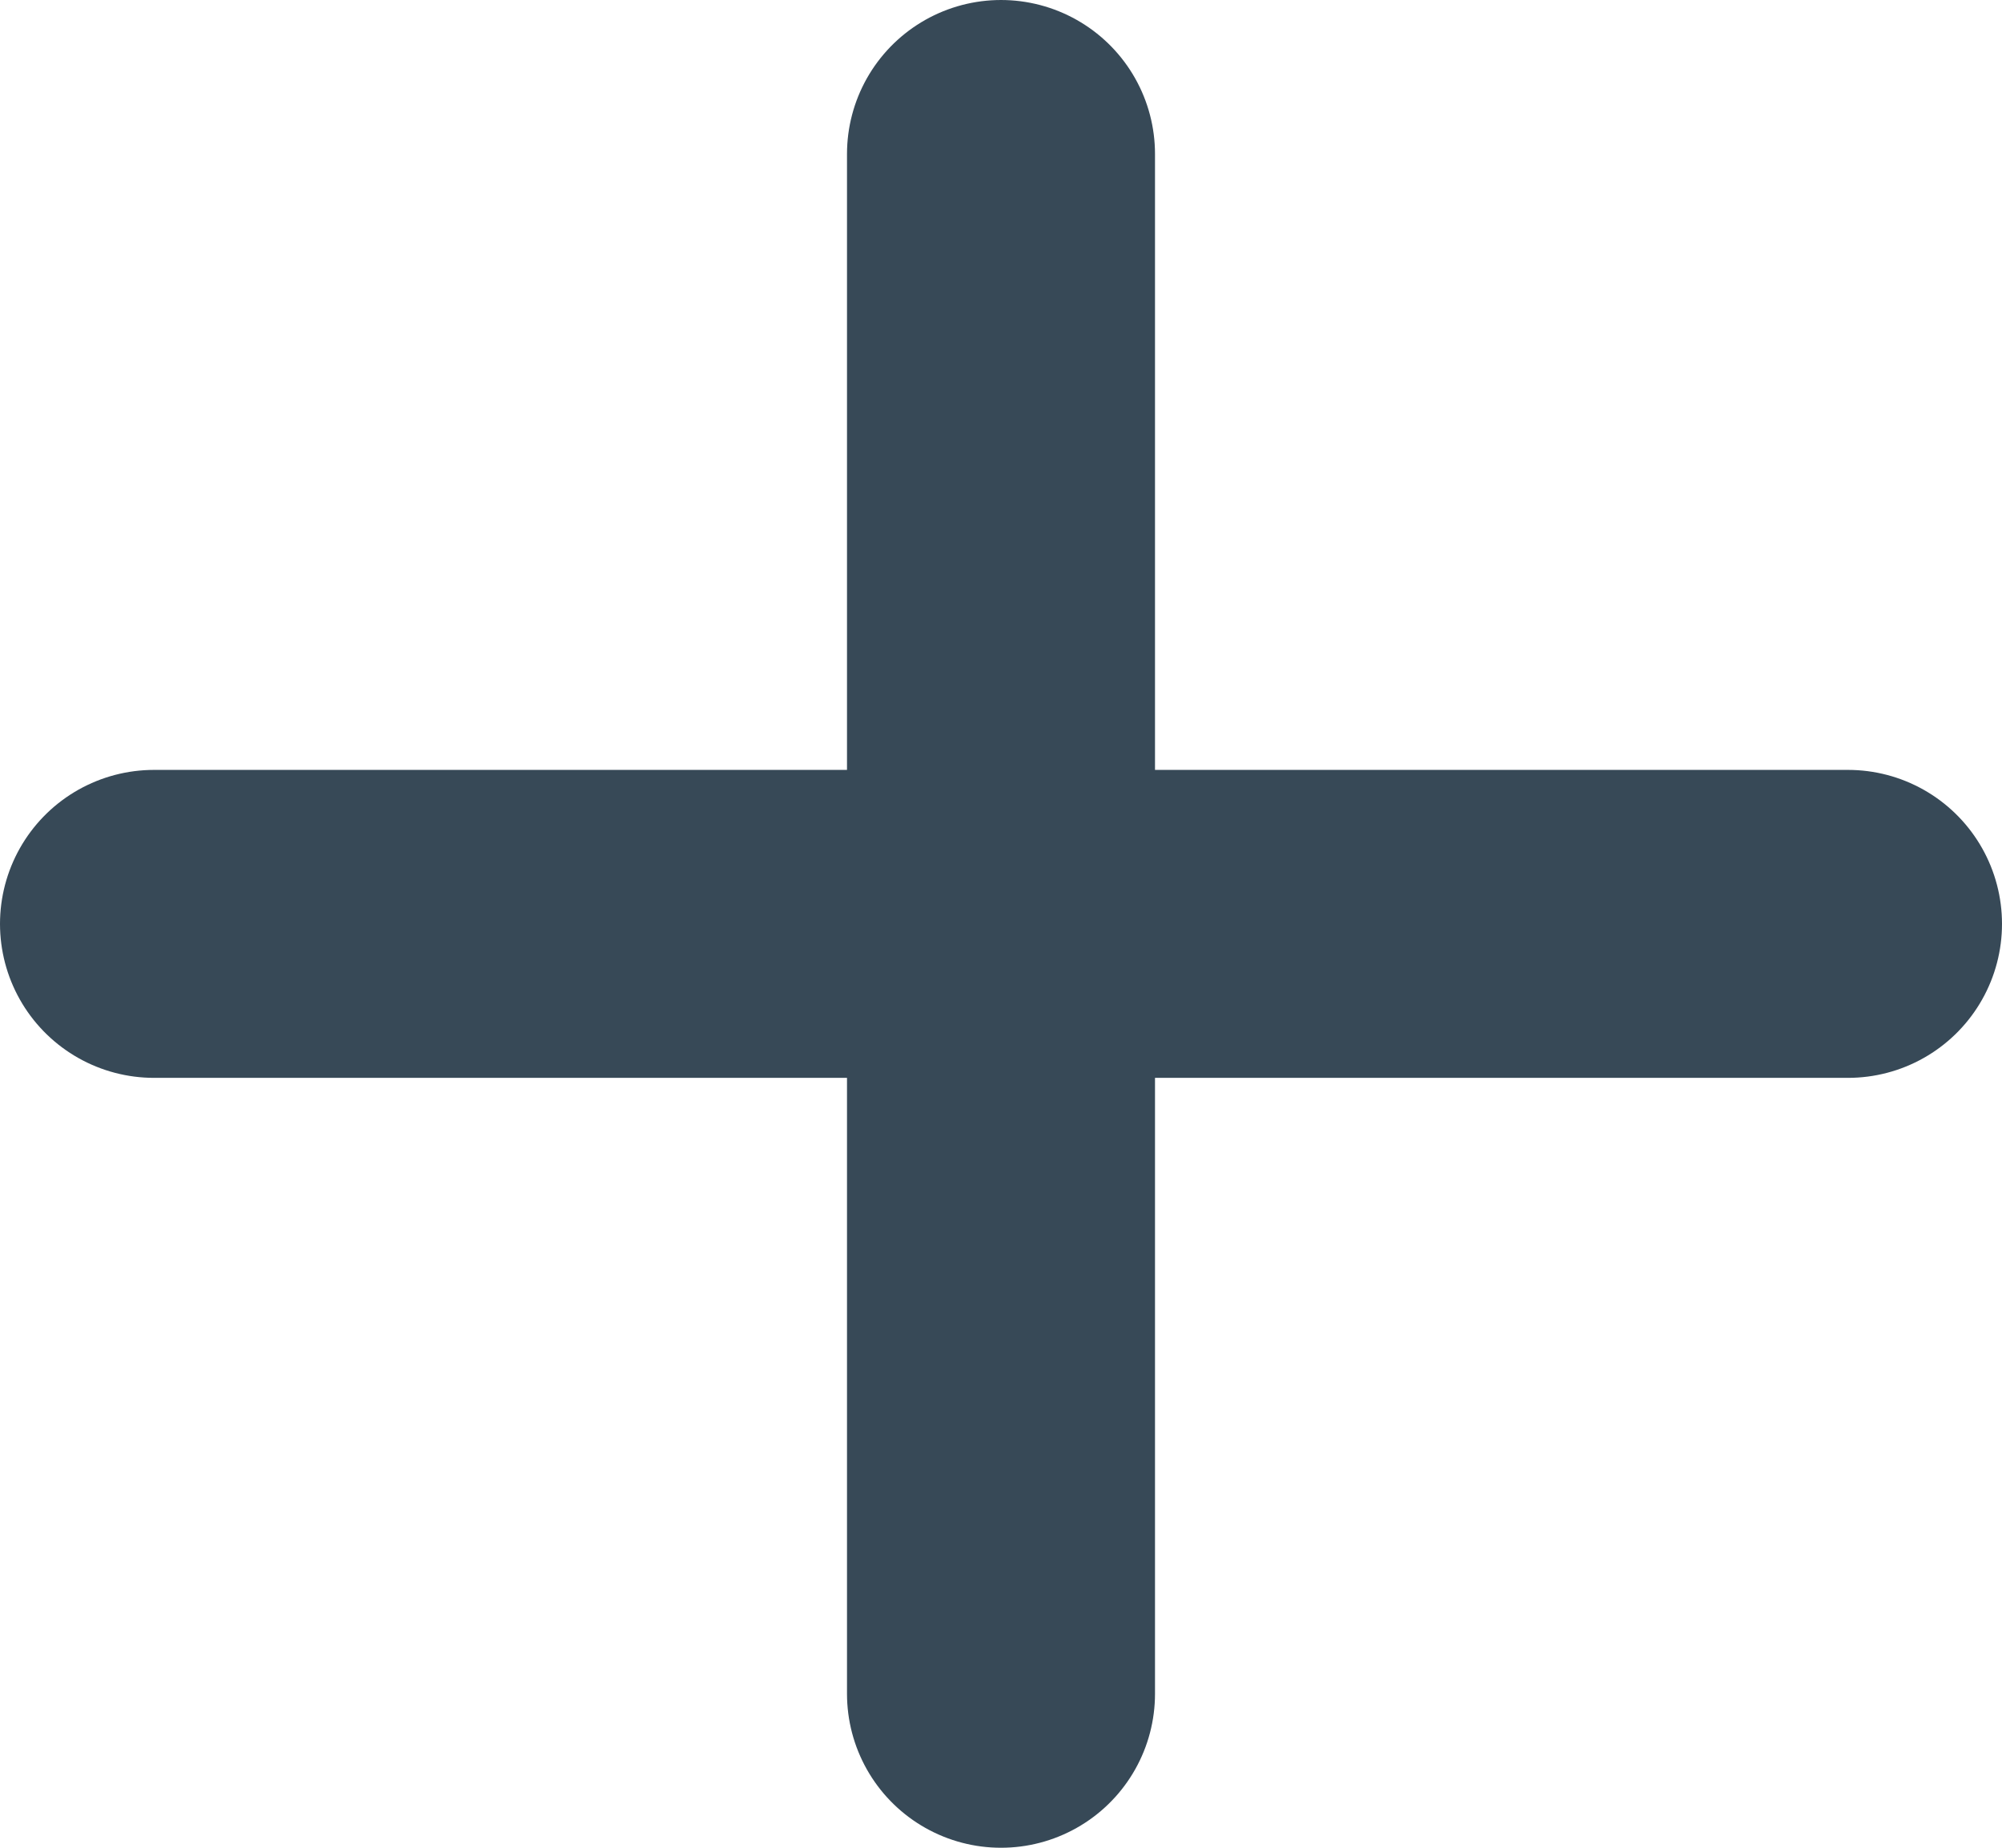
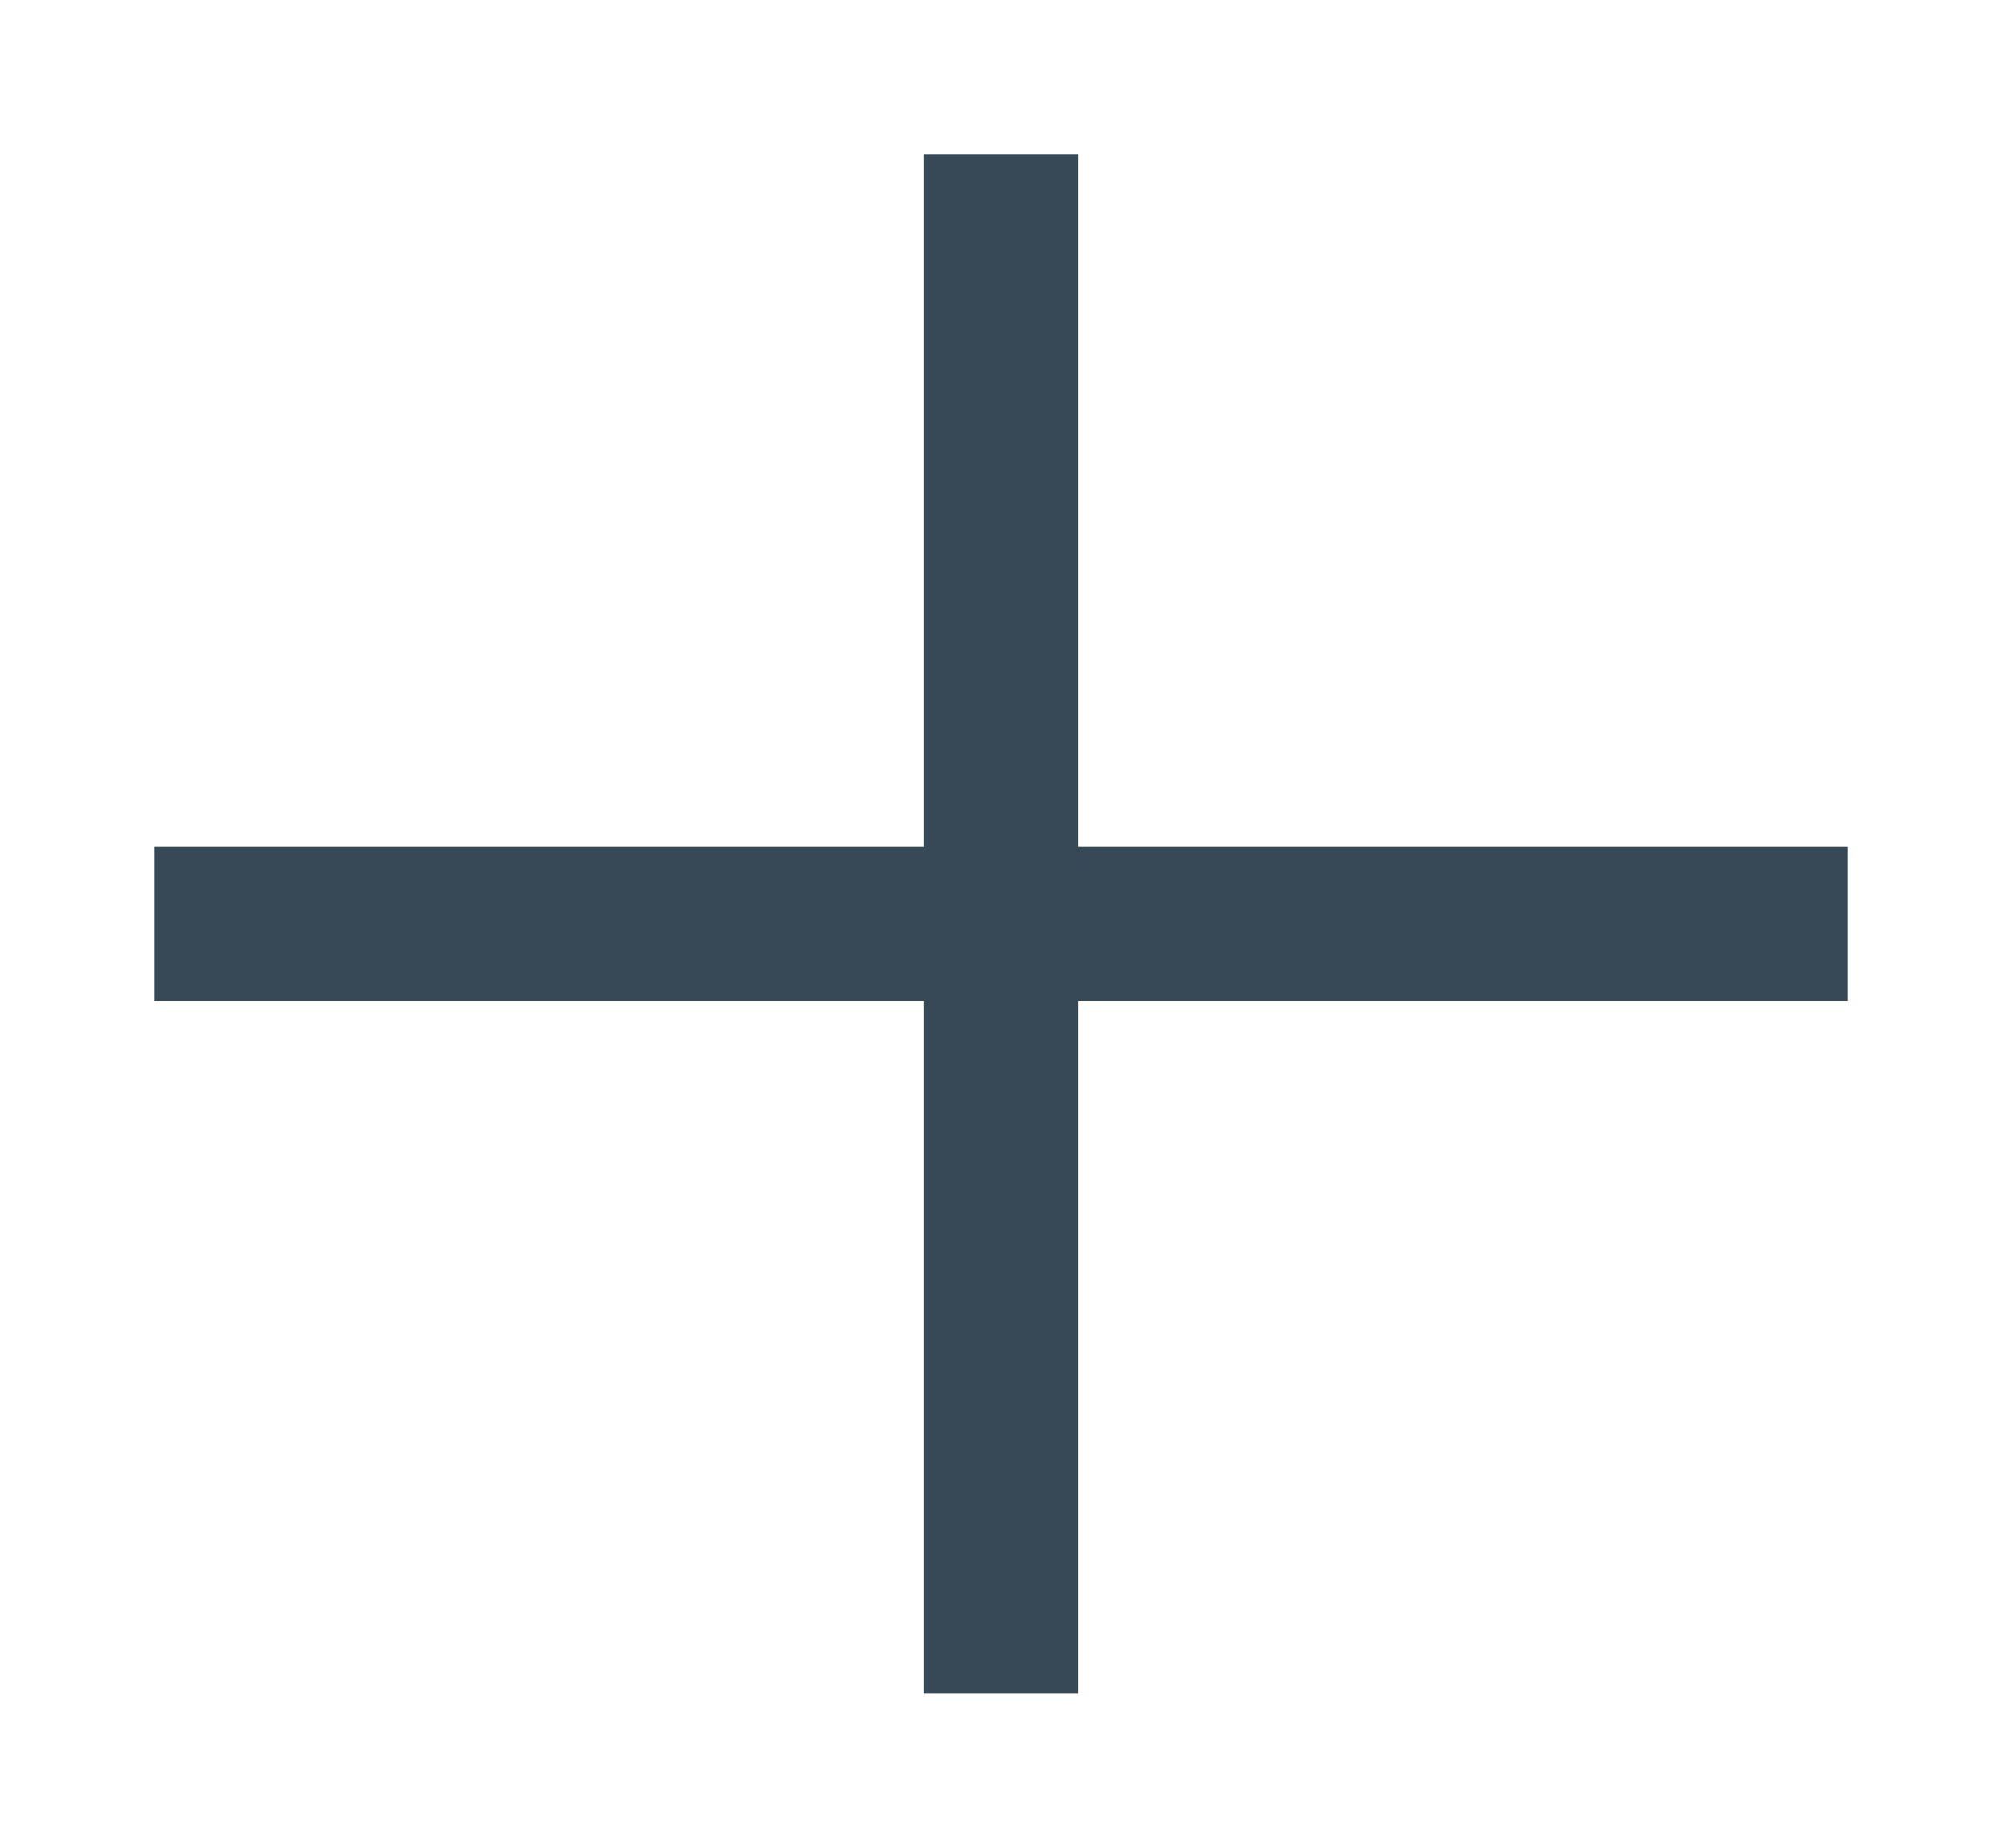
<svg xmlns="http://www.w3.org/2000/svg" width="13" height="12" viewBox="0 0 13 12">
  <g id="Grupo_3960" data-name="Grupo 3960" transform="translate(-306 -784.5)">
-     <line id="Linha_10" data-name="Linha 10" y2="10" transform="translate(312.5 785.5)" fill="none" stroke="#374957" stroke-linecap="round" stroke-width="2" />
-     <line id="Linha_11" data-name="Linha 11" x2="11" transform="translate(307 790.5)" fill="none" stroke="#374957" stroke-linecap="round" stroke-width="2" />
+     <line id="Linha_10" data-name="Linha 10" y2="10" transform="translate(312.5 785.5)" fill="none" stroke="#374957" strokeLinecap="round" strokeWidth="2" />
+     <line id="Linha_11" data-name="Linha 11" x2="11" transform="translate(307 790.5)" fill="none" stroke="#374957" strokeLinecap="round" strokeWidth="2" />
  </g>
</svg>
